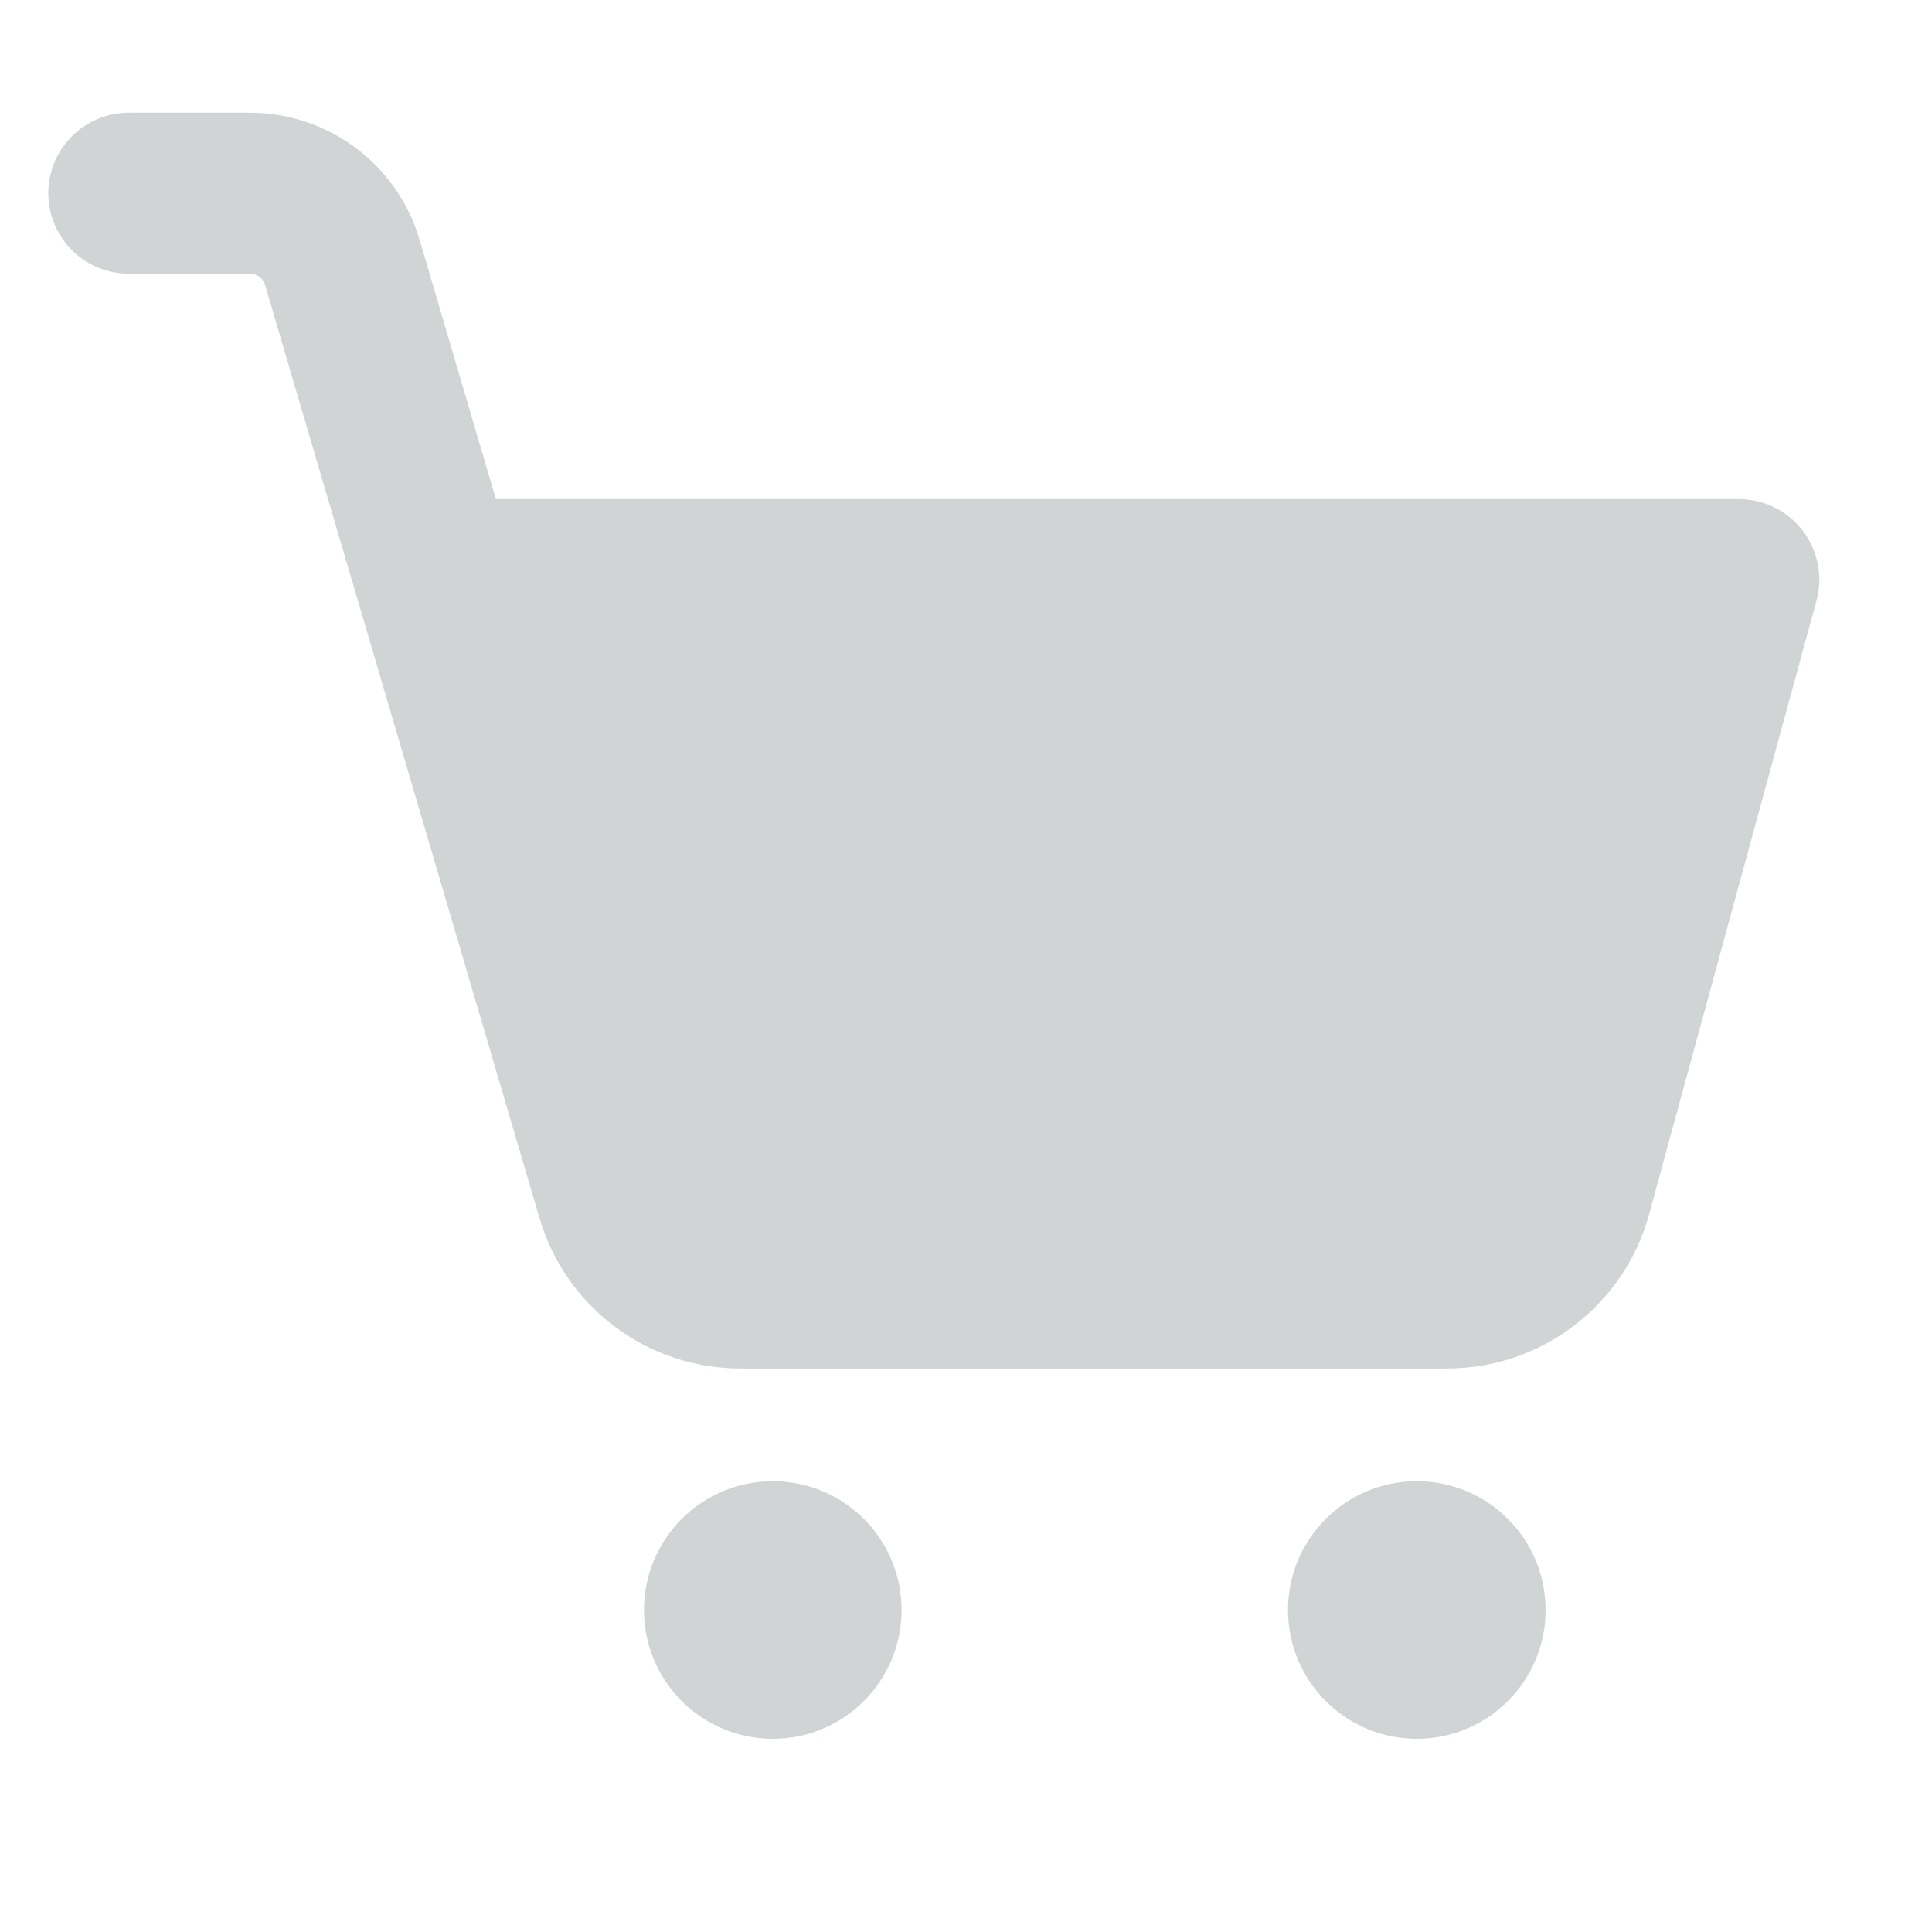
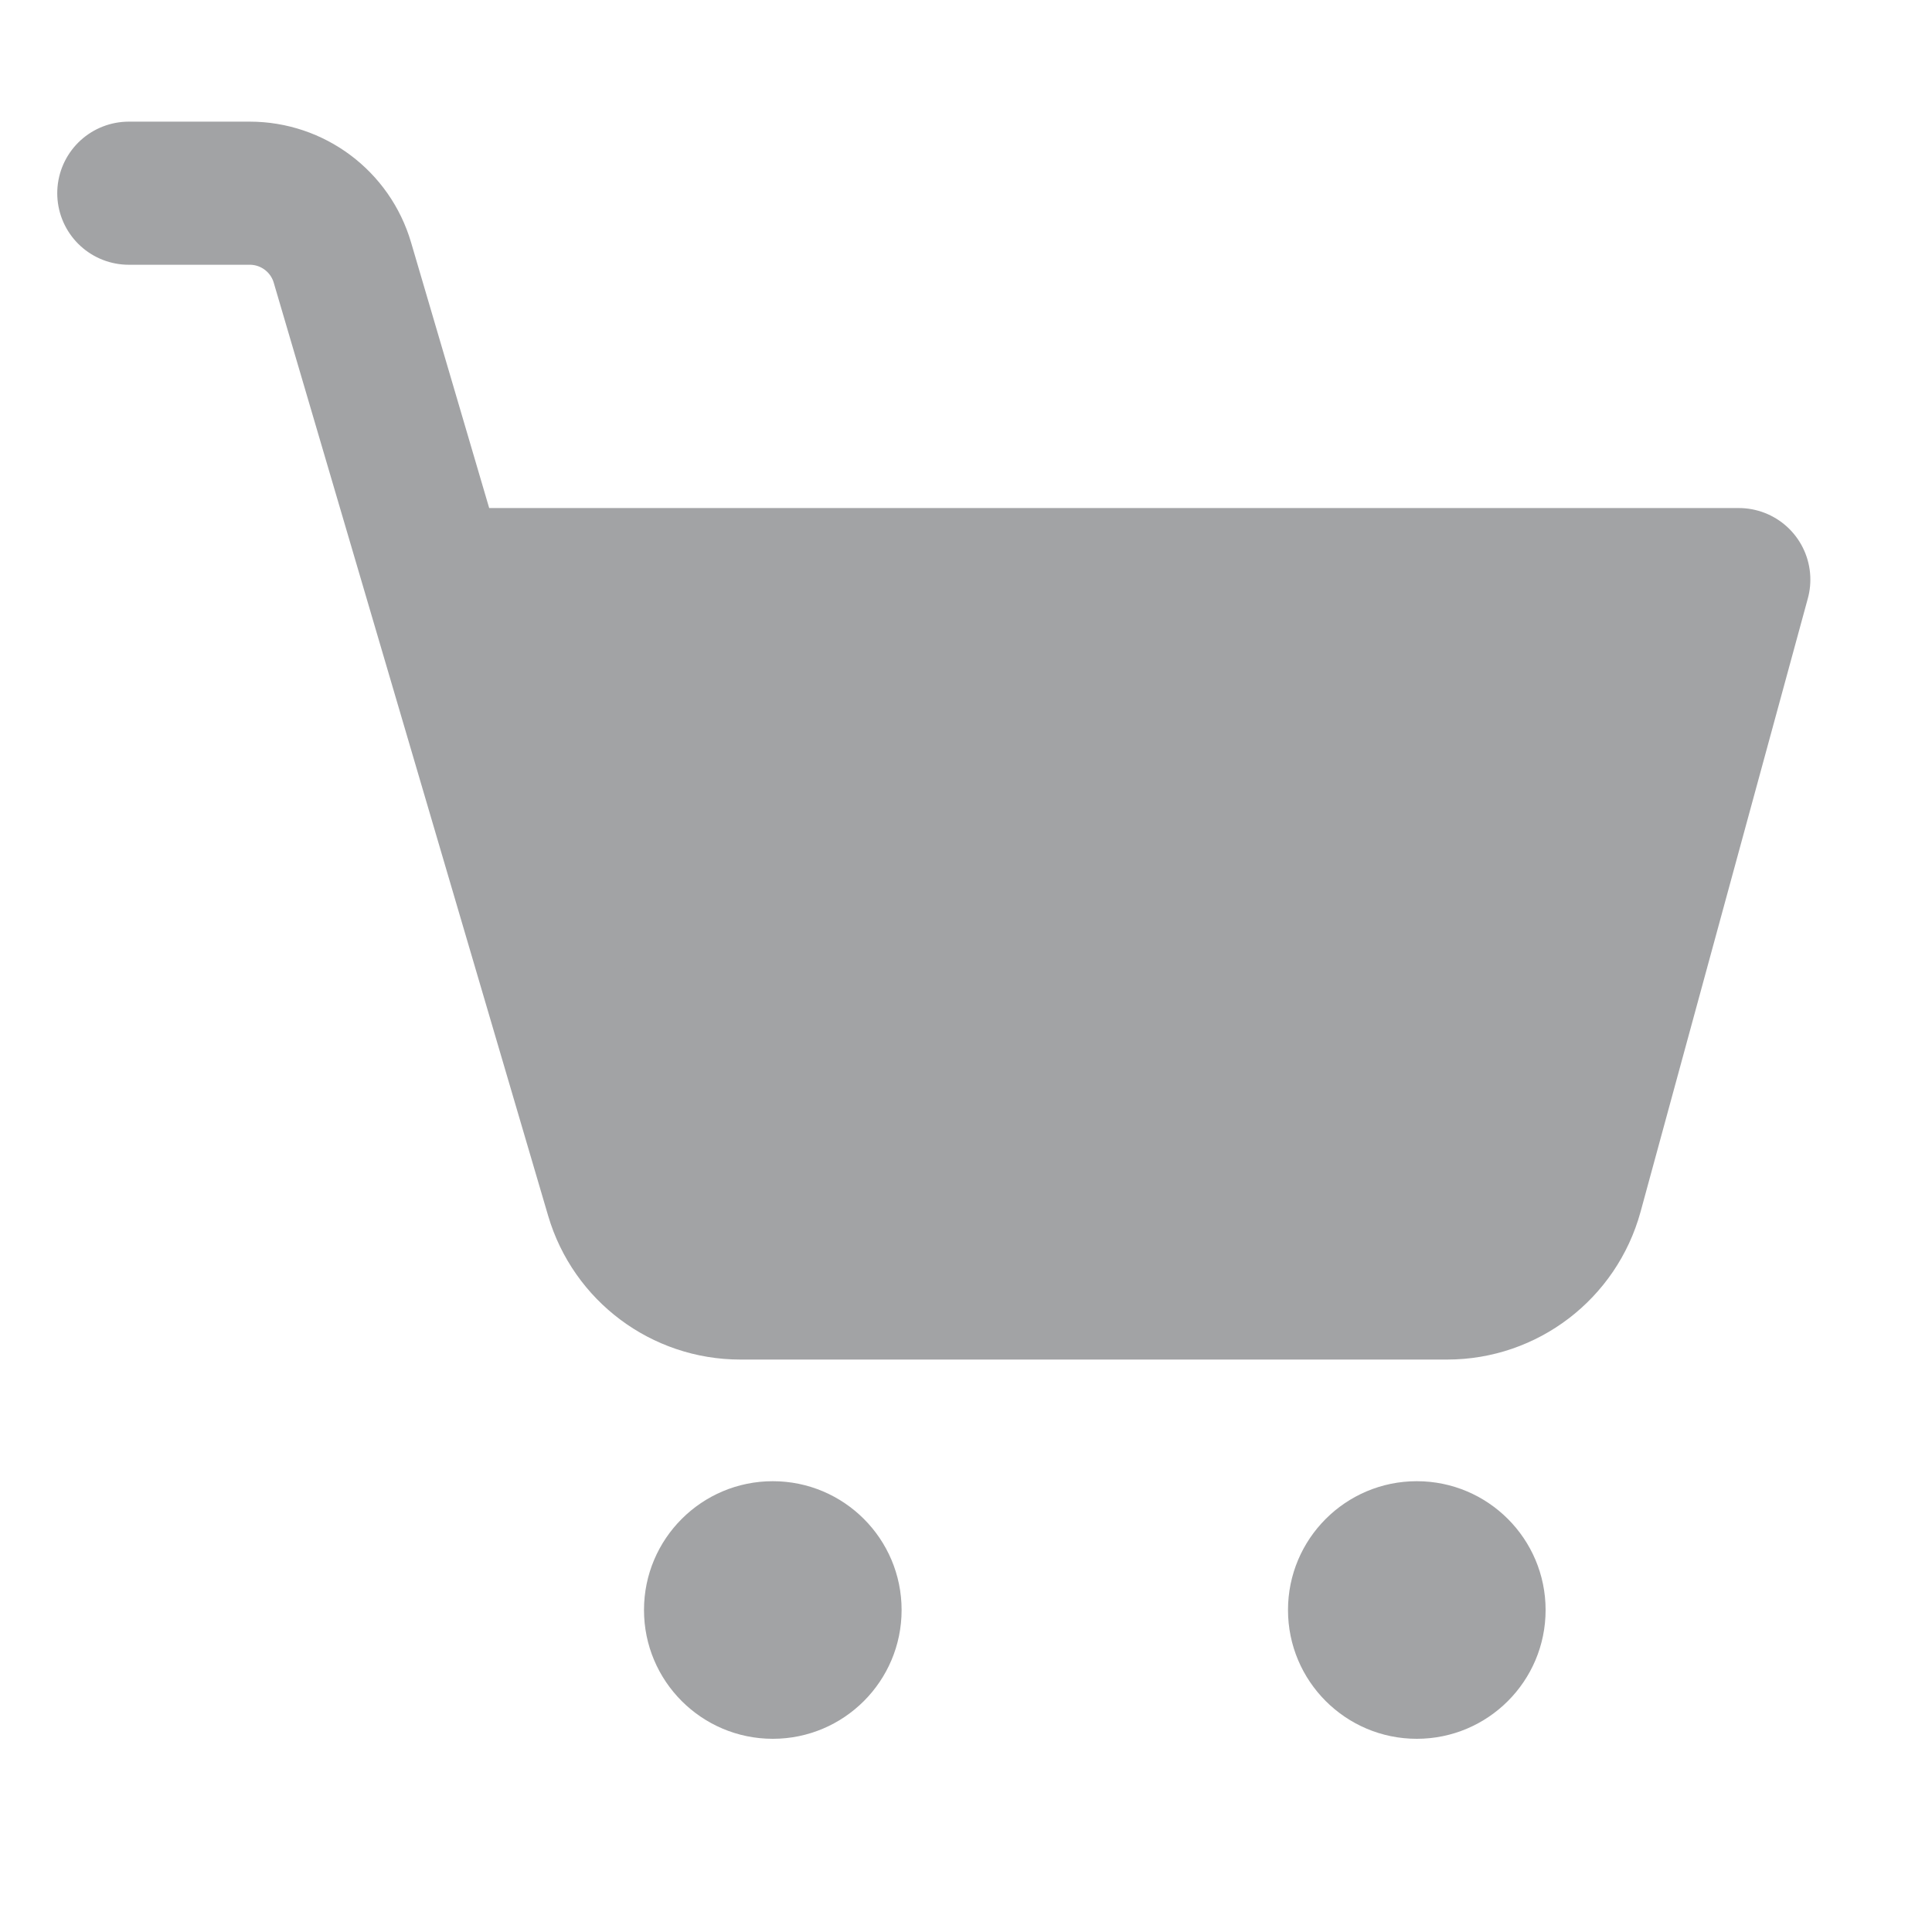
- <svg xmlns="http://www.w3.org/2000/svg" width="24" height="24" viewBox="0 0 24 24" fill="none">
-   <path d="M17.6 21.6C18.484 21.6 19.2 20.884 19.2 20C19.2 19.116 18.484 18.4 17.6 18.4C16.716 18.4 16 19.116 16 20C16 20.884 16.716 21.6 17.6 21.6Z" fill="#D0D4D5" />
-   <path d="M9.6 21.6C10.484 21.6 11.2 20.884 11.2 20C11.2 19.116 10.484 18.4 9.6 18.4C8.716 18.4 8 19.116 8 20C8 20.884 8.716 21.6 9.6 21.6Z" fill="#D0D4D5" />
-   <path d="M19.2 16H8.4L5.6 7.2H21.6L19.2 16Z" fill="#D0D4D5" />
-   <path d="M1.6 2.4H3.102C3.634 2.4 4.103 2.75 4.253 3.261L7.662 14.852C7.862 15.532 8.487 16 9.196 16H17.977C18.699 16 19.331 15.517 19.521 14.821L21.6 7.2H5.6" stroke="#D0D4D5" stroke-width="2" stroke-miterlimit="10" stroke-linecap="round" stroke-linejoin="round" />
+ <svg xmlns="http://www.w3.org/2000/svg" width="27" height="27" viewBox="0 0 27 27" fill="none">
+   <path d="M19.8 24.3C20.794 24.3 21.6 23.494 21.6 22.5C21.6 21.506 20.794 20.7 19.8 20.7C18.806 20.7 18 21.506 18 22.5C18 23.494 18.806 24.3 19.8 24.3Z" fill="#A2A3A5" />
+   <path d="M10.8 24.3C11.794 24.3 12.6 23.494 12.6 22.5C12.6 21.506 11.794 20.7 10.8 20.7C9.806 20.7 9 21.506 9 22.5C9 23.494 9.806 24.3 10.8 24.3Z" fill="#A2A3A5" />
+   <path d="M21.6 18H9.45L6.3 8.1H24.3L21.6 18Z" fill="#A2A3A5" />
+   <path d="M1.8 2.7H3.49C4.088 2.7 4.616 3.094 4.785 3.669L8.62 16.709C8.845 17.474 9.548 18 10.346 18H20.225C21.036 18 21.747 17.456 21.962 16.673L24.3 8.1H6.3" stroke="#A2A3A5" stroke-width="2" stroke-miterlimit="10" stroke-linecap="round" stroke-linejoin="round" />
</svg>
